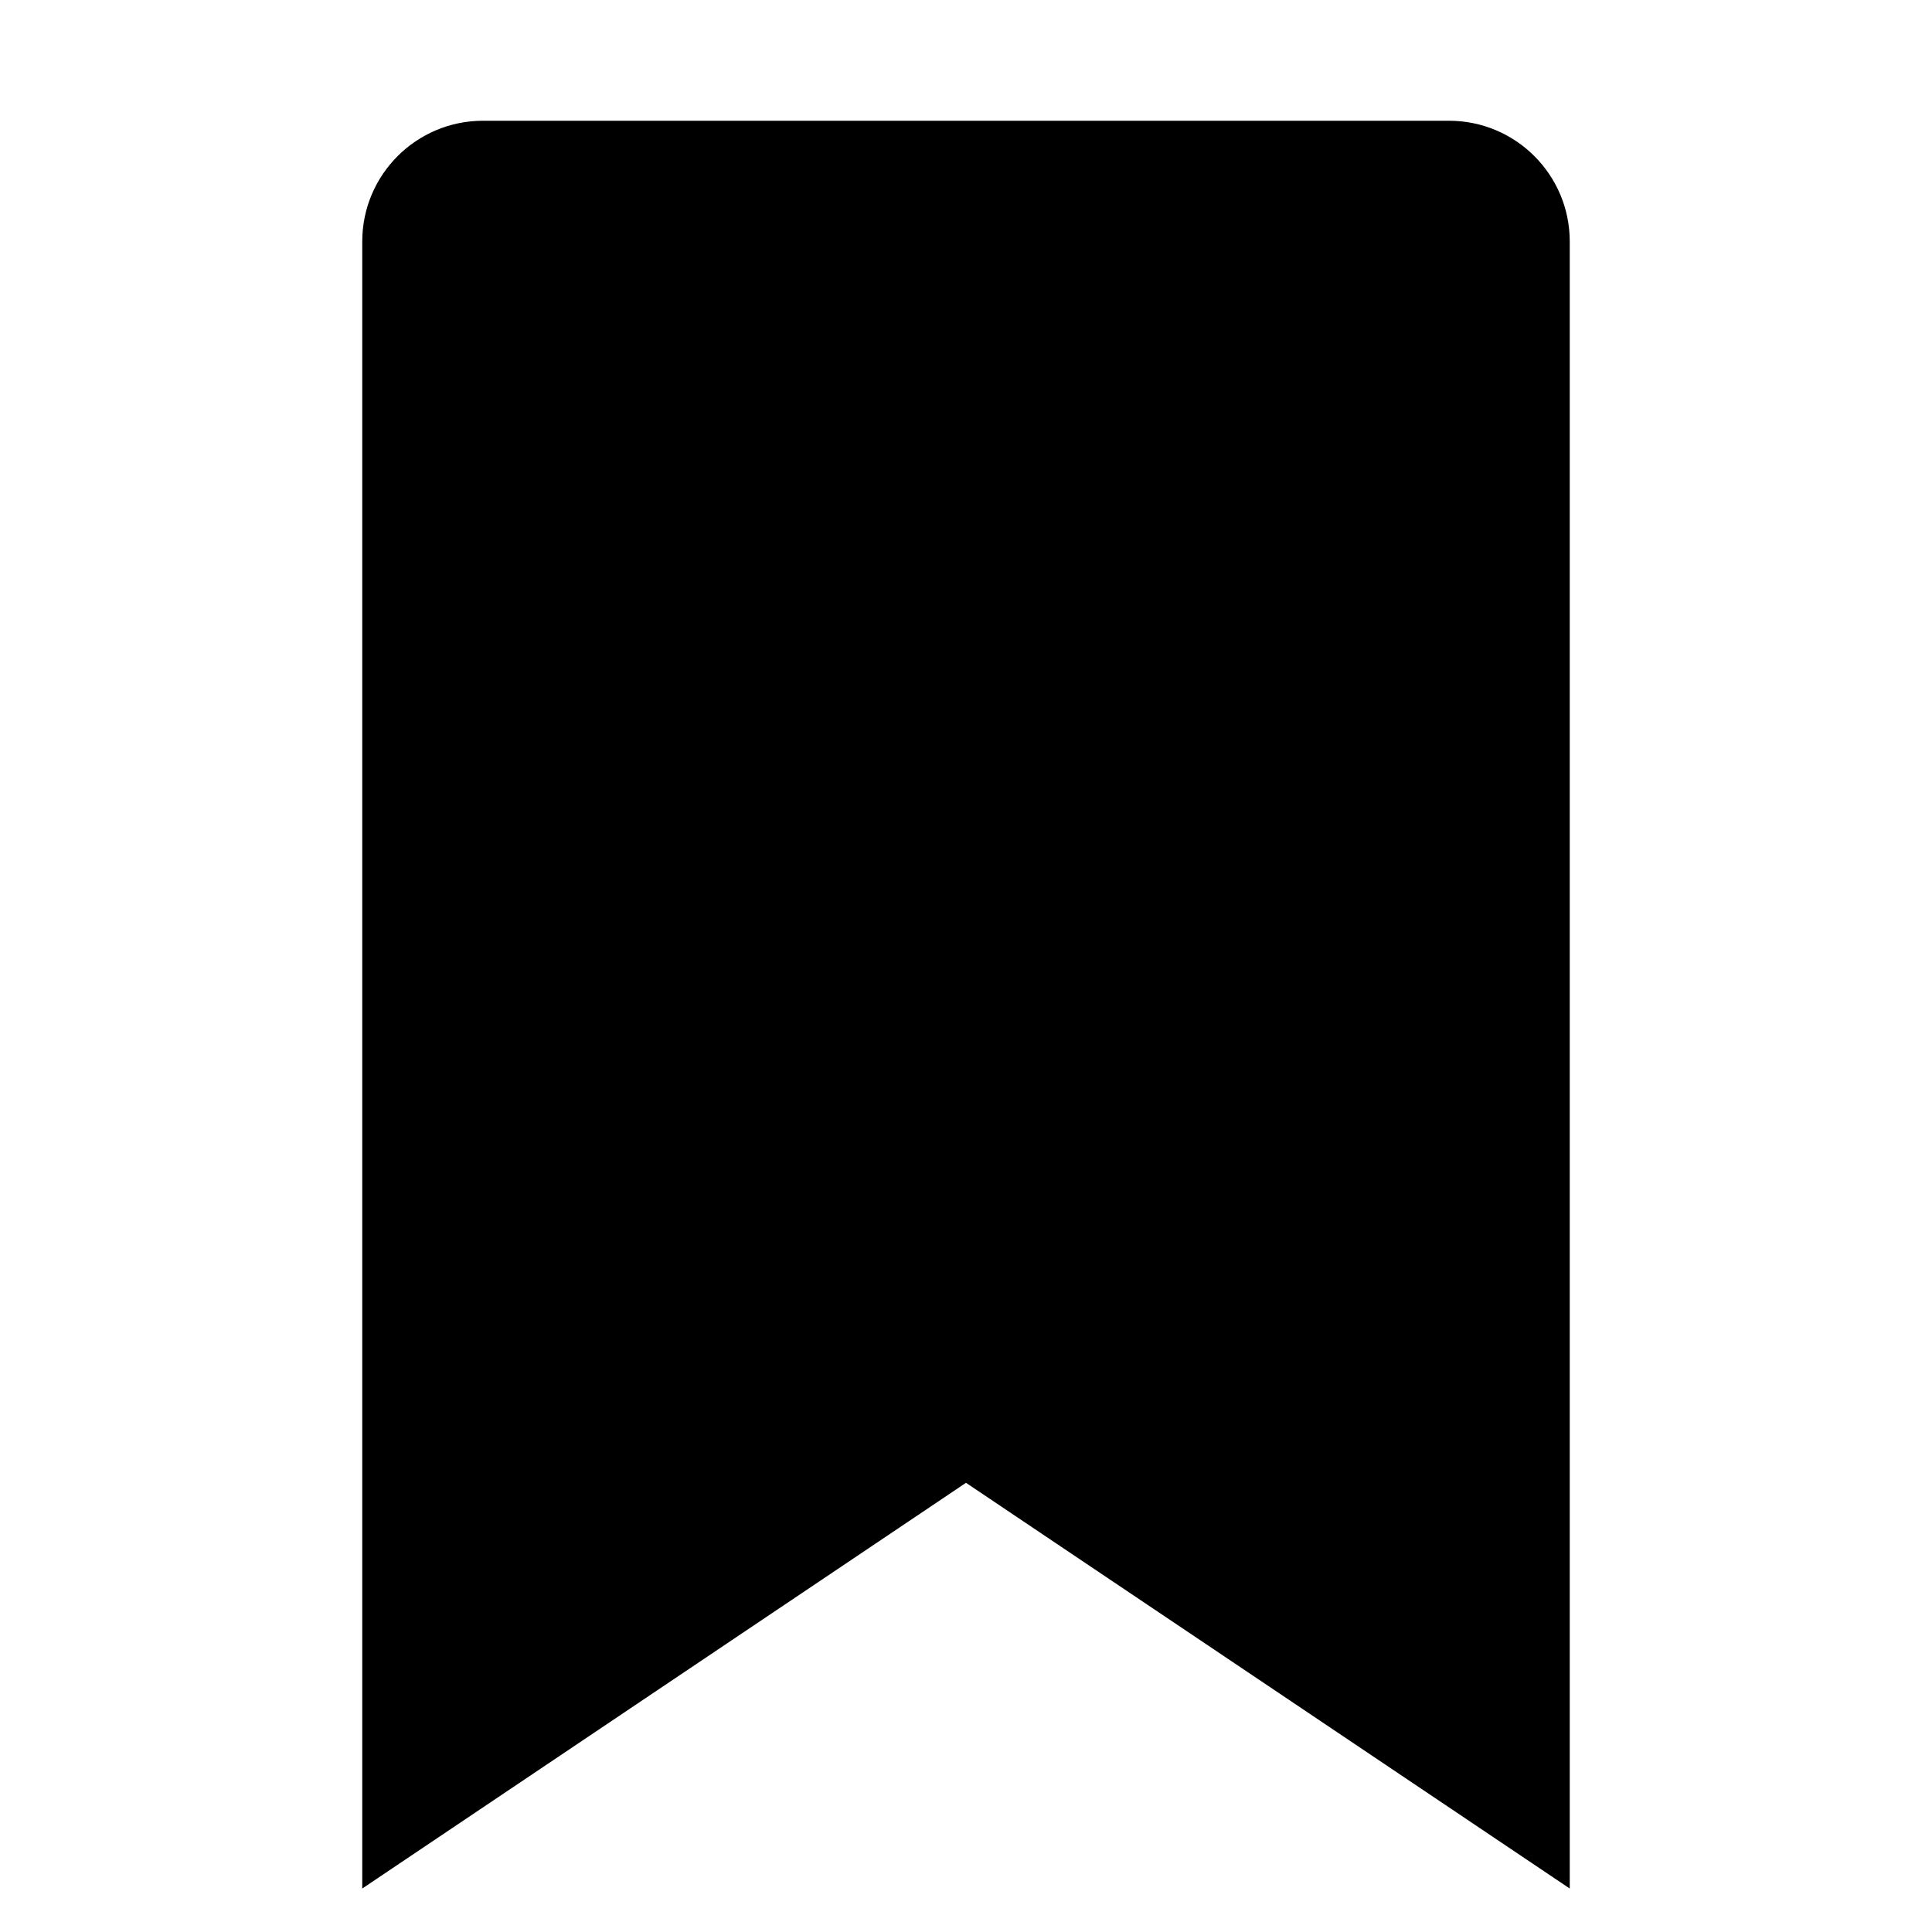
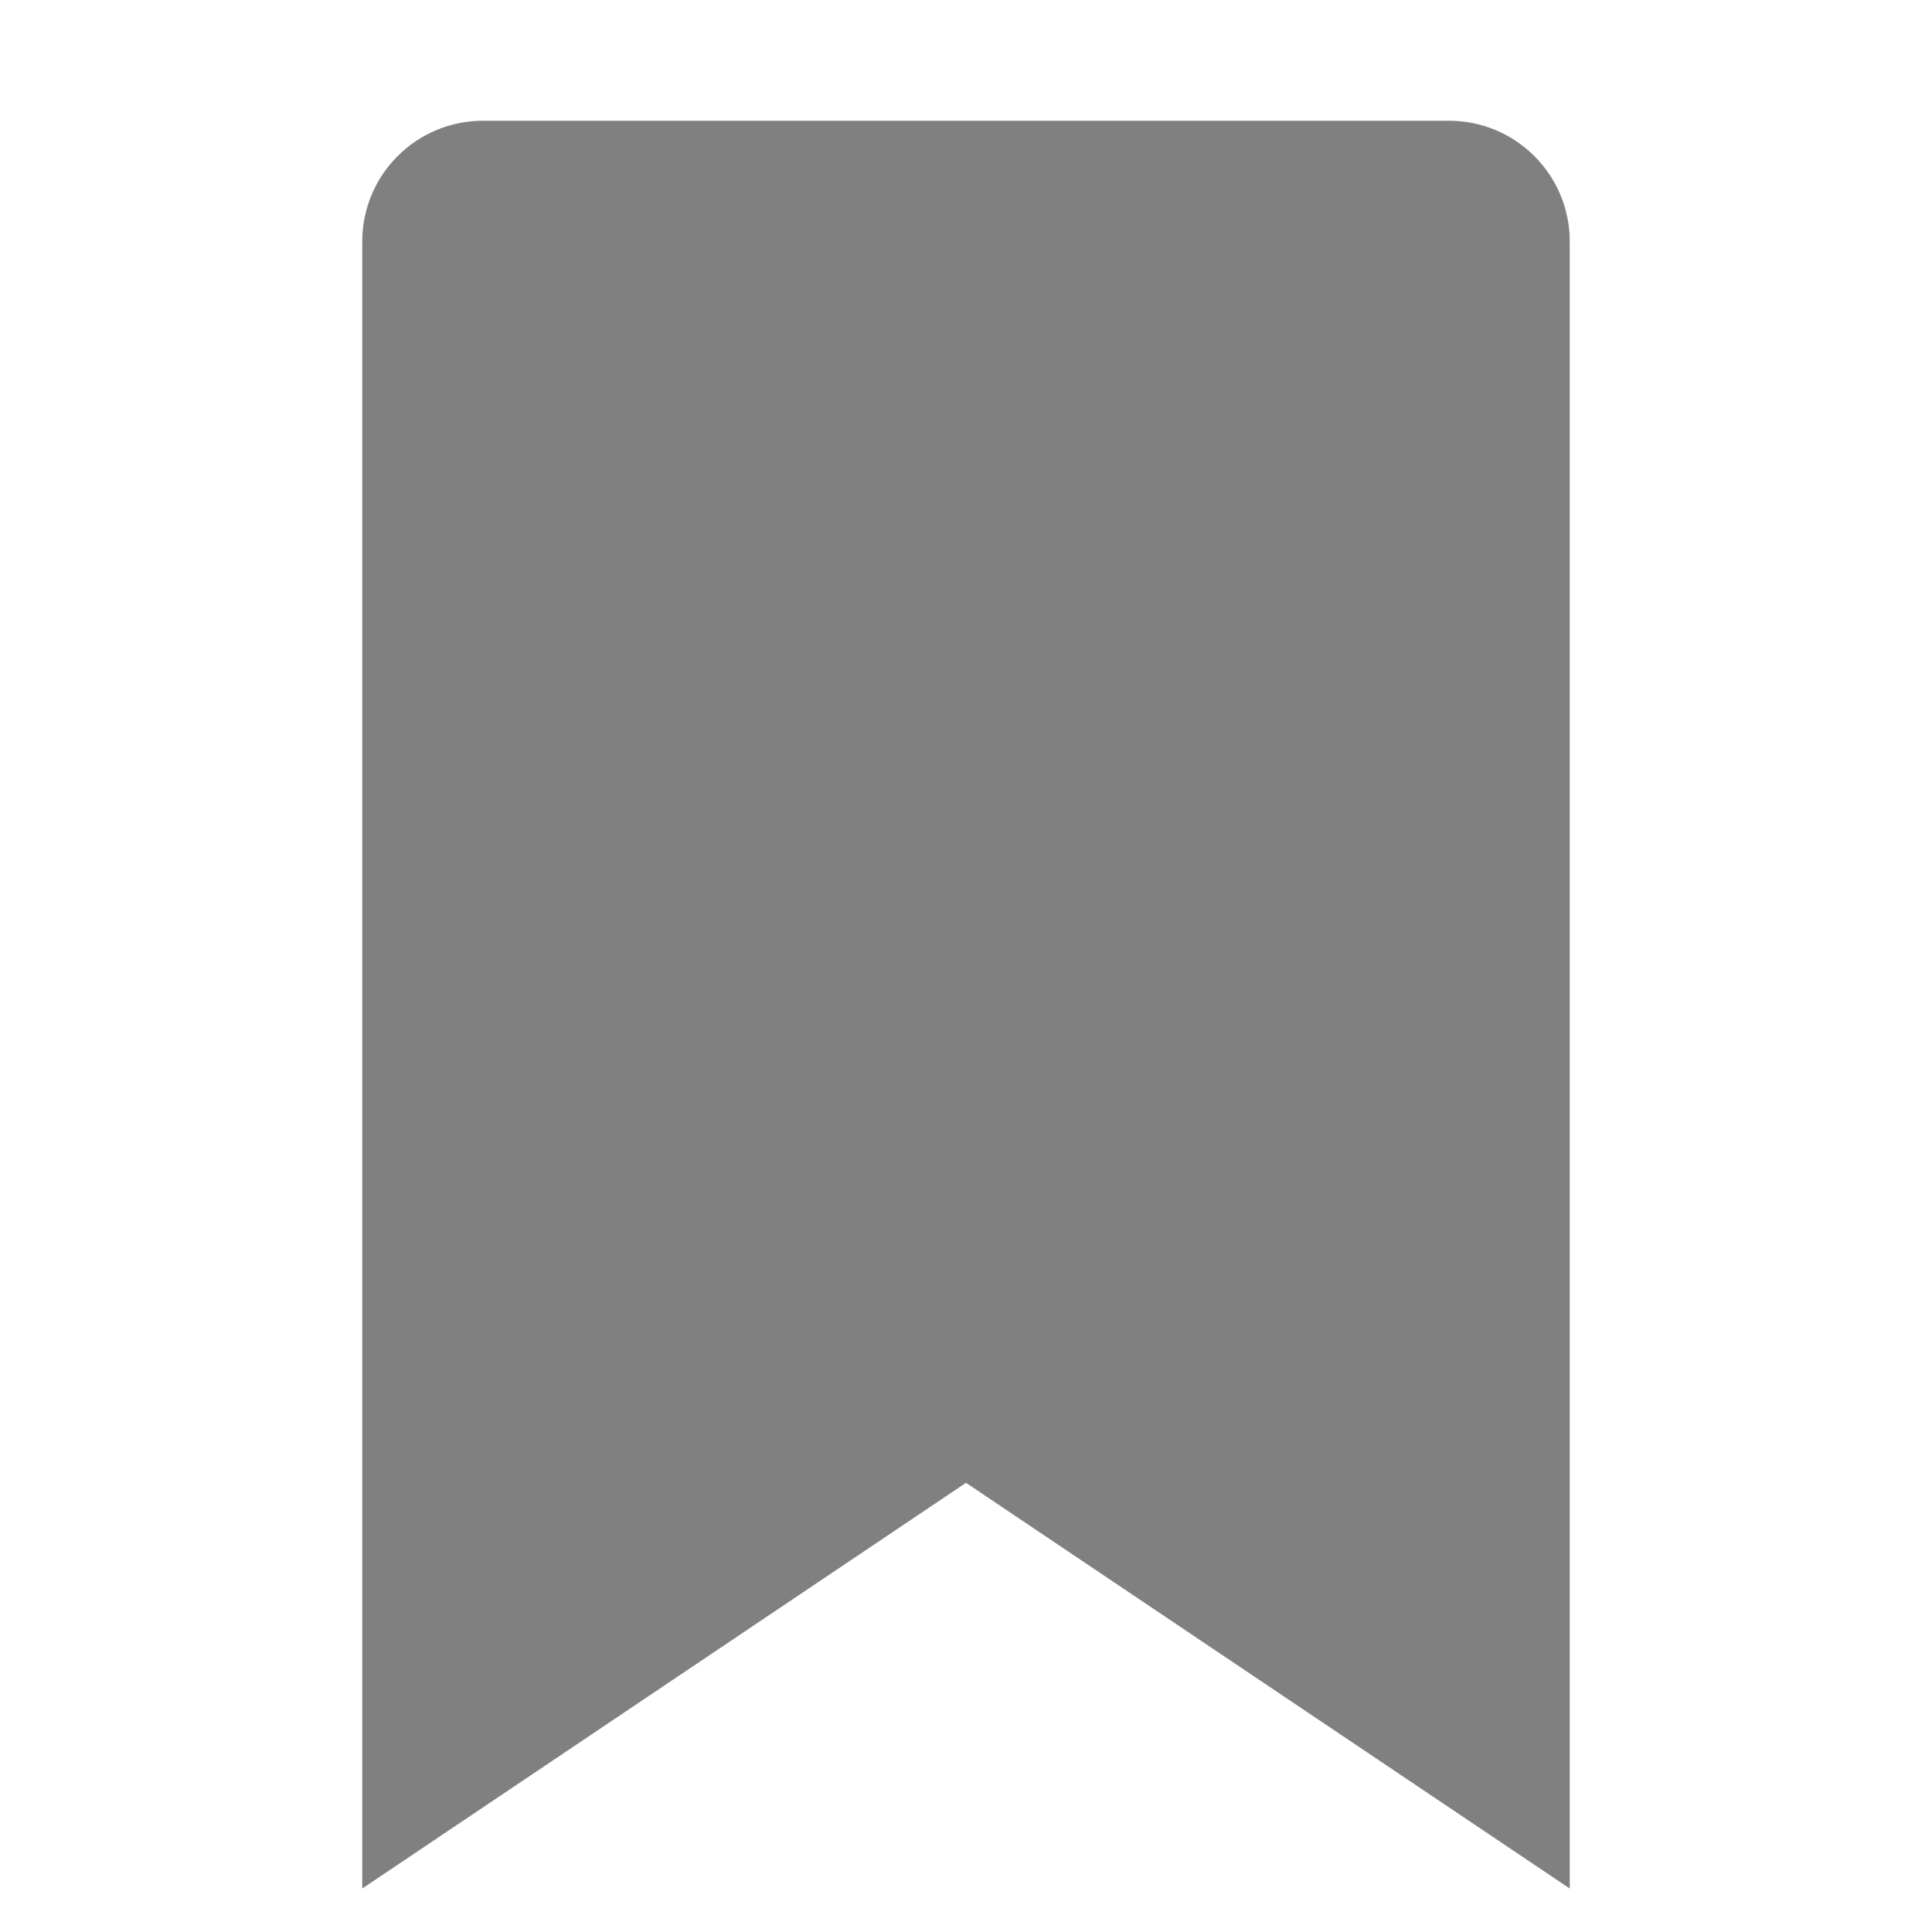
- <svg xmlns="http://www.w3.org/2000/svg" viewBox="0 0 16 16" data-supported-dps="16x16" fill="currentColor" width="16" height="16" focusable="false">
+ <svg xmlns="http://www.w3.org/2000/svg" viewBox="0 0 16 16" data-supported-dps="16x16" fill="grey" width="16" height="16" focusable="false">
  <path d="M12 1H4a1 1 0 00-1 1v13.64l5-3.36 5 3.36V2a1 1 0 00-1-1z" />
</svg>
